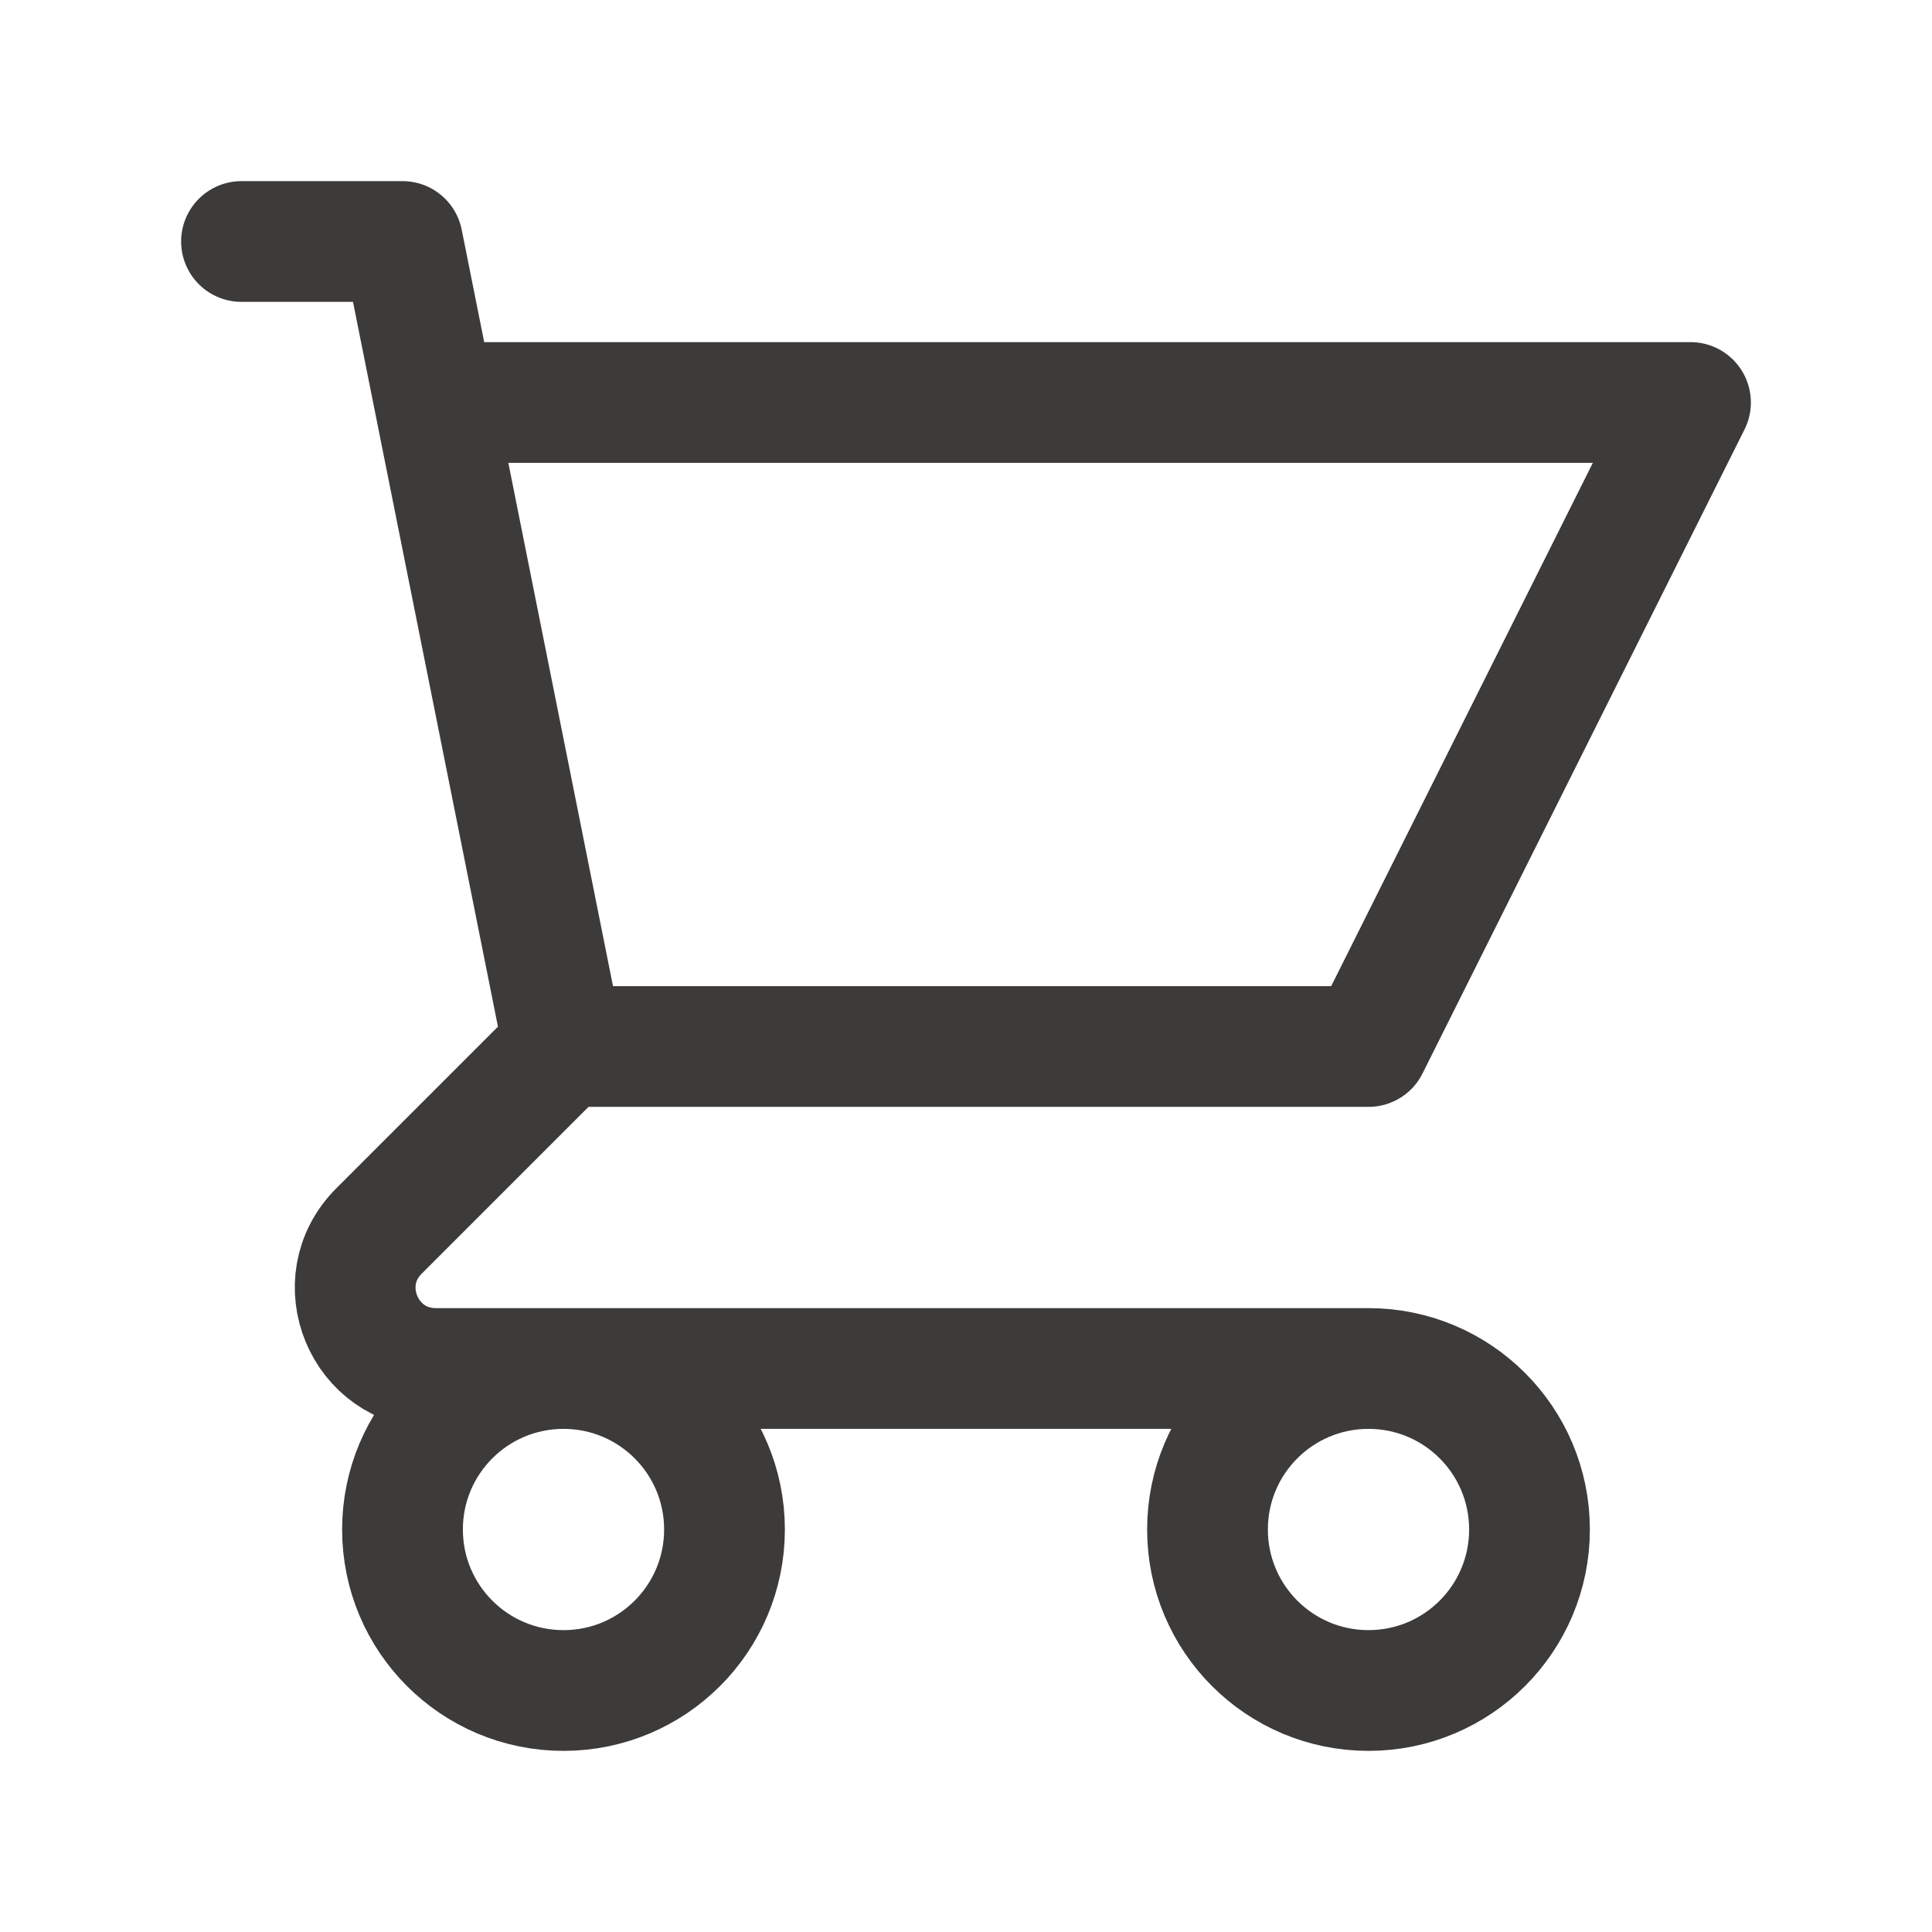
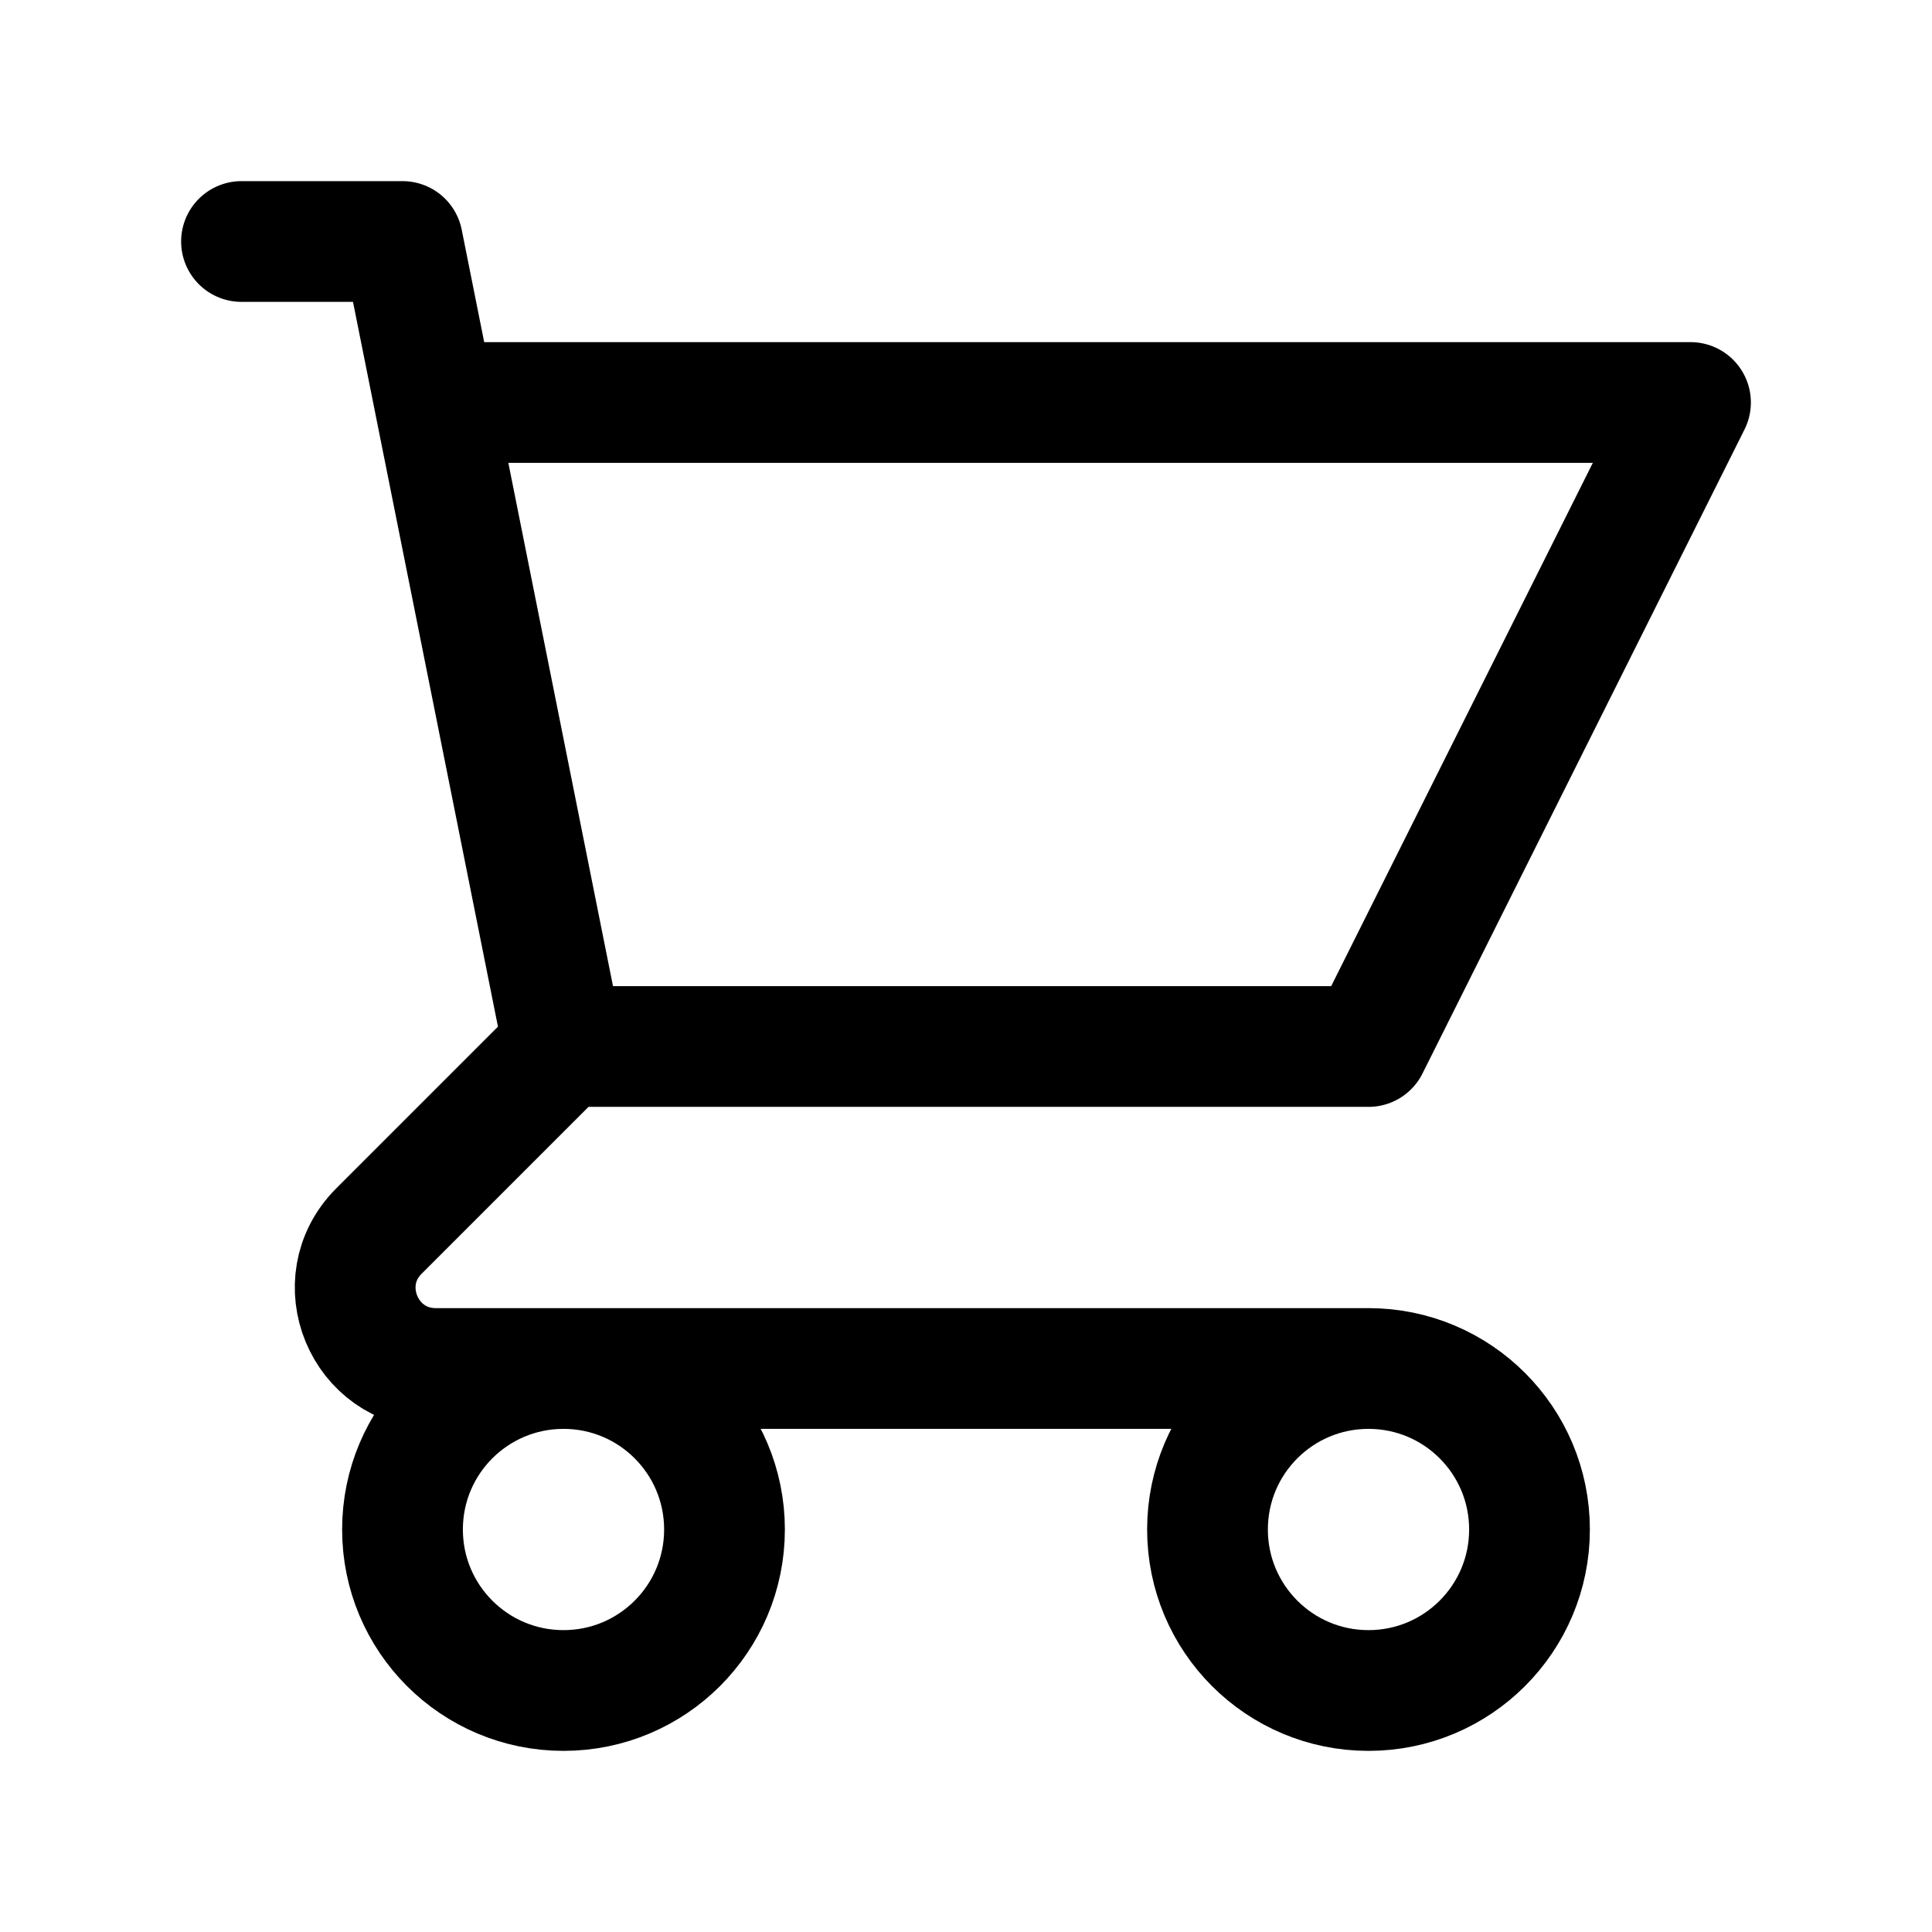
<svg xmlns="http://www.w3.org/2000/svg" width="24" height="24" viewBox="0 0 24 24" fill="none">
-   <path d="M3 3L5 3L5.4 5M7 13L17 13L21 5L5.4 5M7 13L5.4 5M7 13L4.707 15.293C4.077 15.923 4.523 17 5.414 17H17M17 17C15.895 17 15 17.895 15 19C15 20.105 15.895 21 17 21C18.105 21 19 20.105 19 19C19 17.895 18.105 17 17 17ZM9 19C9 20.105 8.105 21 7 21C5.895 21 5 20.105 5 19C5 17.895 5.895 17 7 17C8.105 17 9 17.895 9 19Z" stroke="#3D3B39" stroke-width="1.5" stroke-linecap="round" stroke-linejoin="round" />
+   <path d="M3 3L5 3L5.4 5M7 13L17 13L21 5L5.4 5M7 13L5.4 5M7 13L4.707 15.293C4.077 15.923 4.523 17 5.414 17H17M17 17C15.895 17 15 17.895 15 19C15 20.105 15.895 21 17 21C18.105 21 19 20.105 19 19C19 17.895 18.105 17 17 17ZM9 19C9 20.105 8.105 21 7 21C5.895 21 5 20.105 5 19C5 17.895 5.895 17 7 17C8.105 17 9 17.895 9 19Z" stroke="currentColor" stroke-width="1.5" stroke-linecap="round" stroke-linejoin="round" />
</svg>
